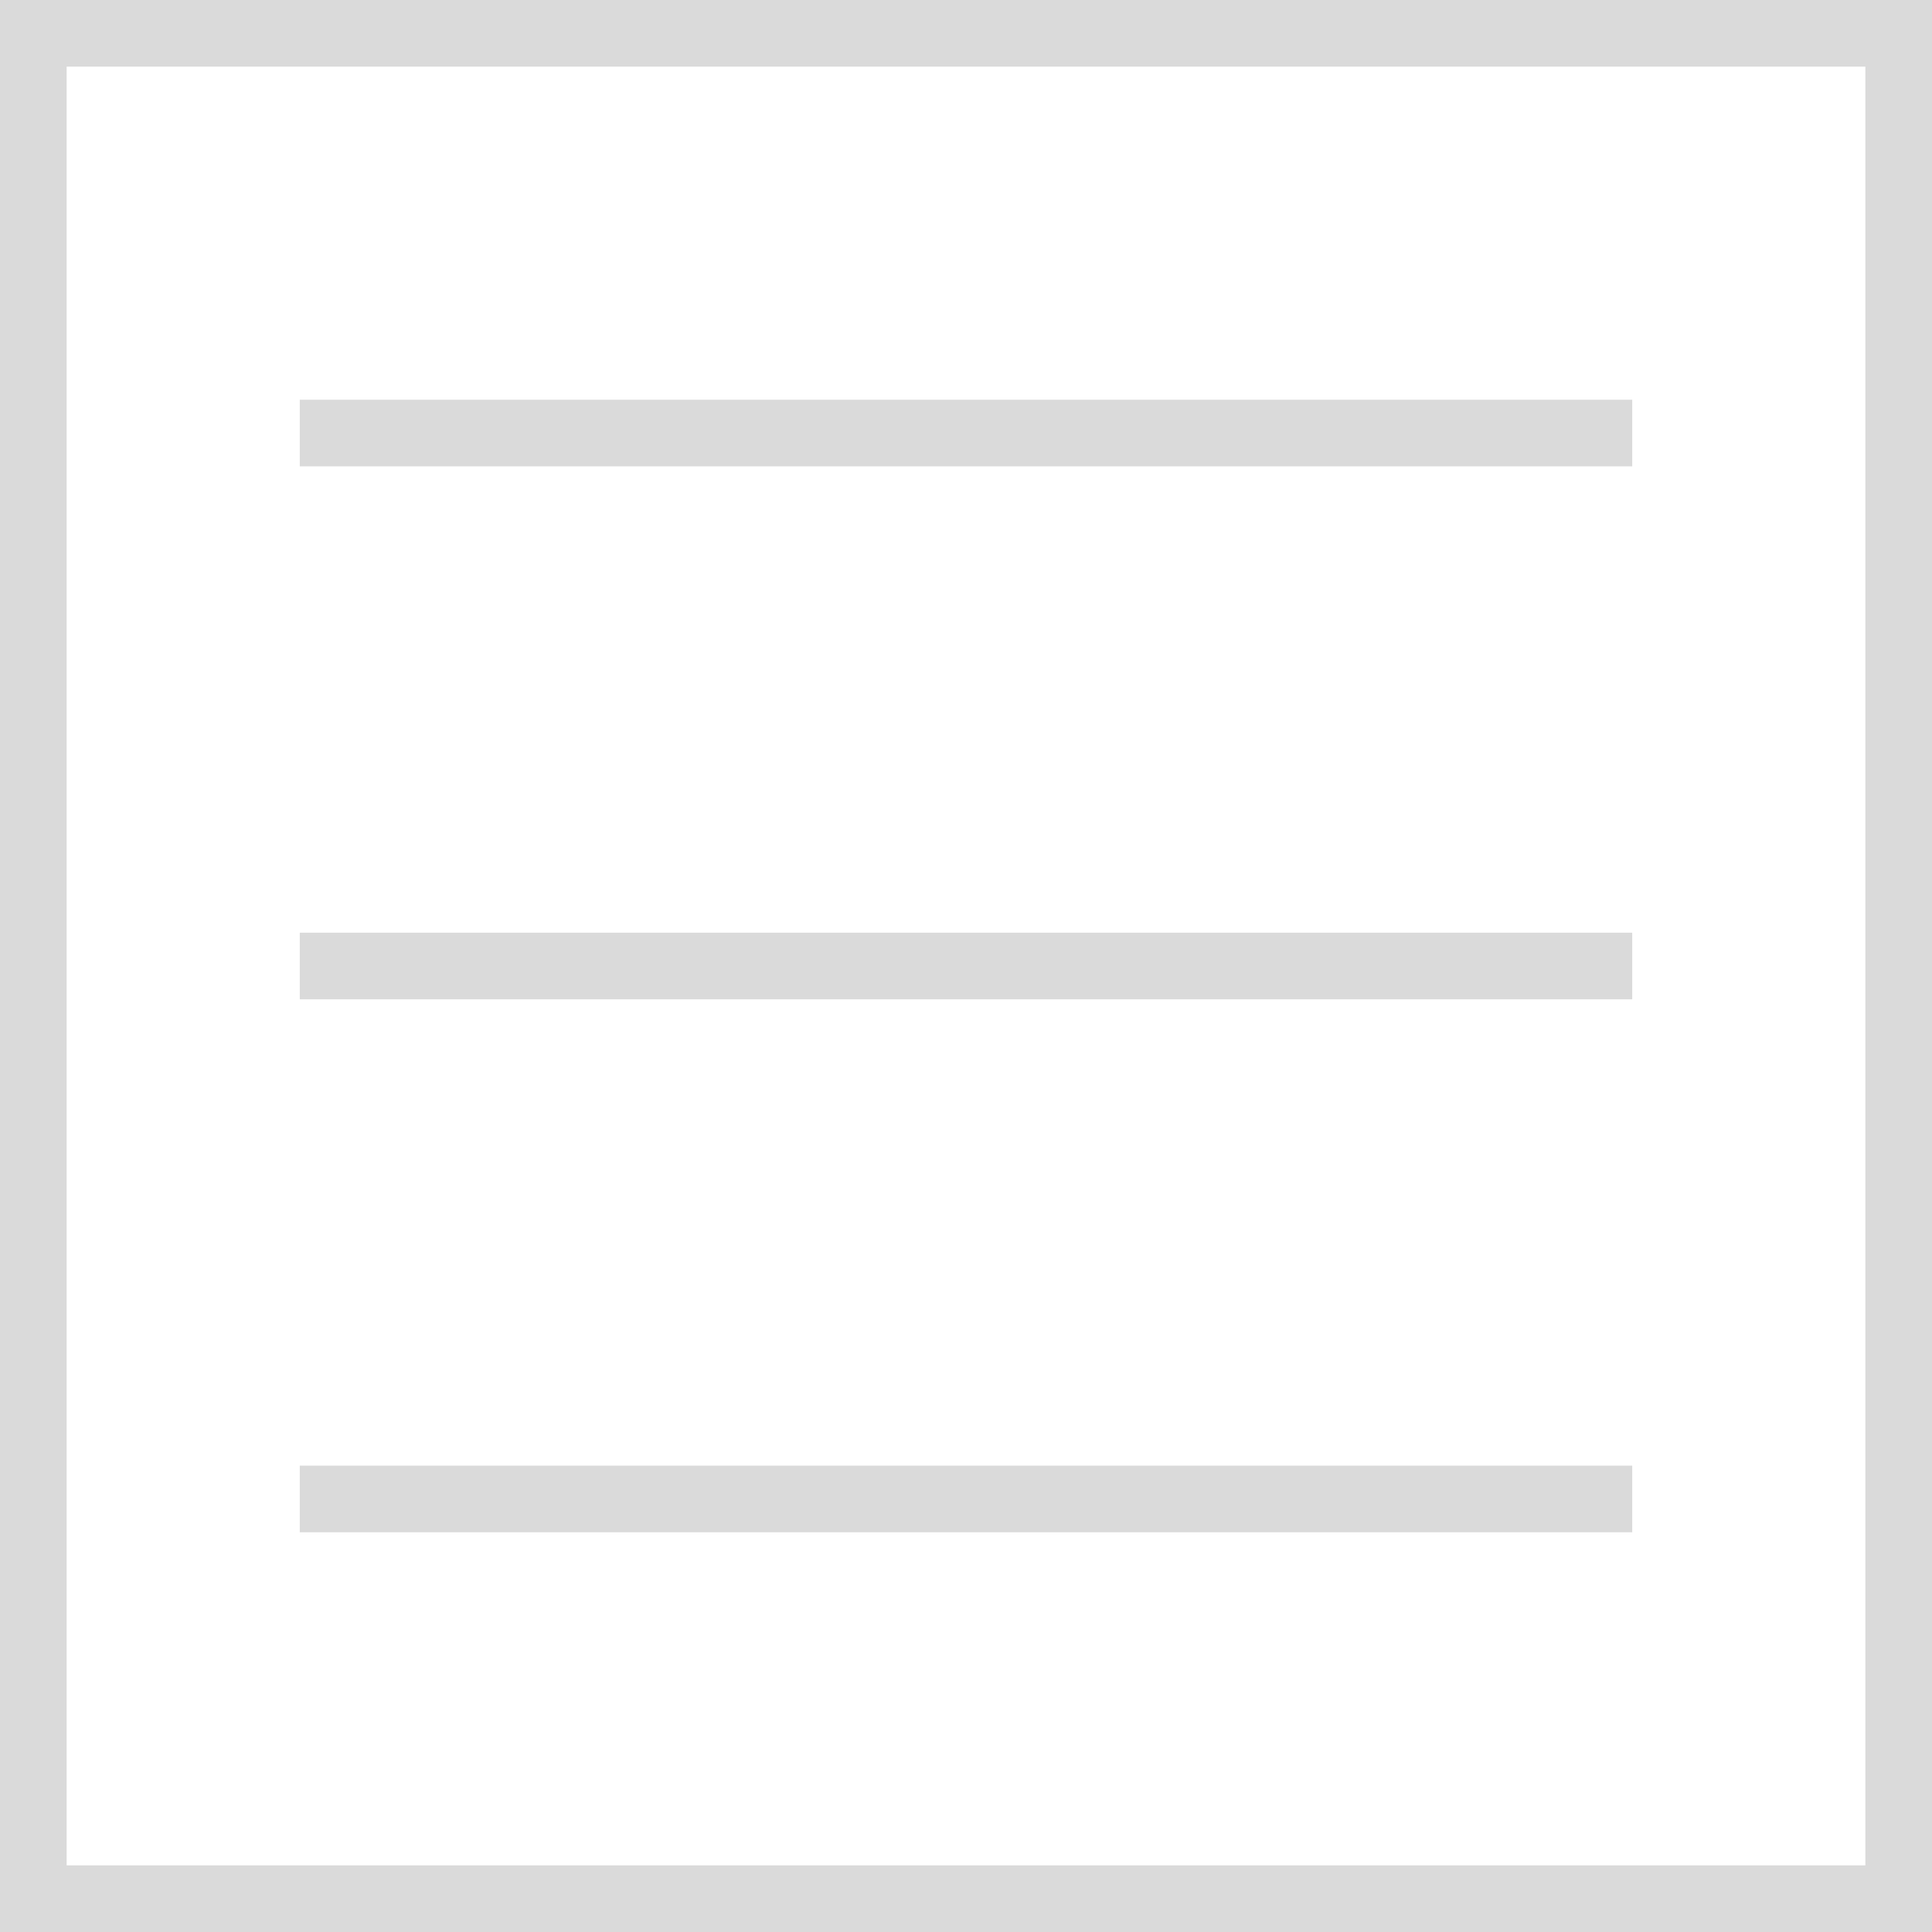
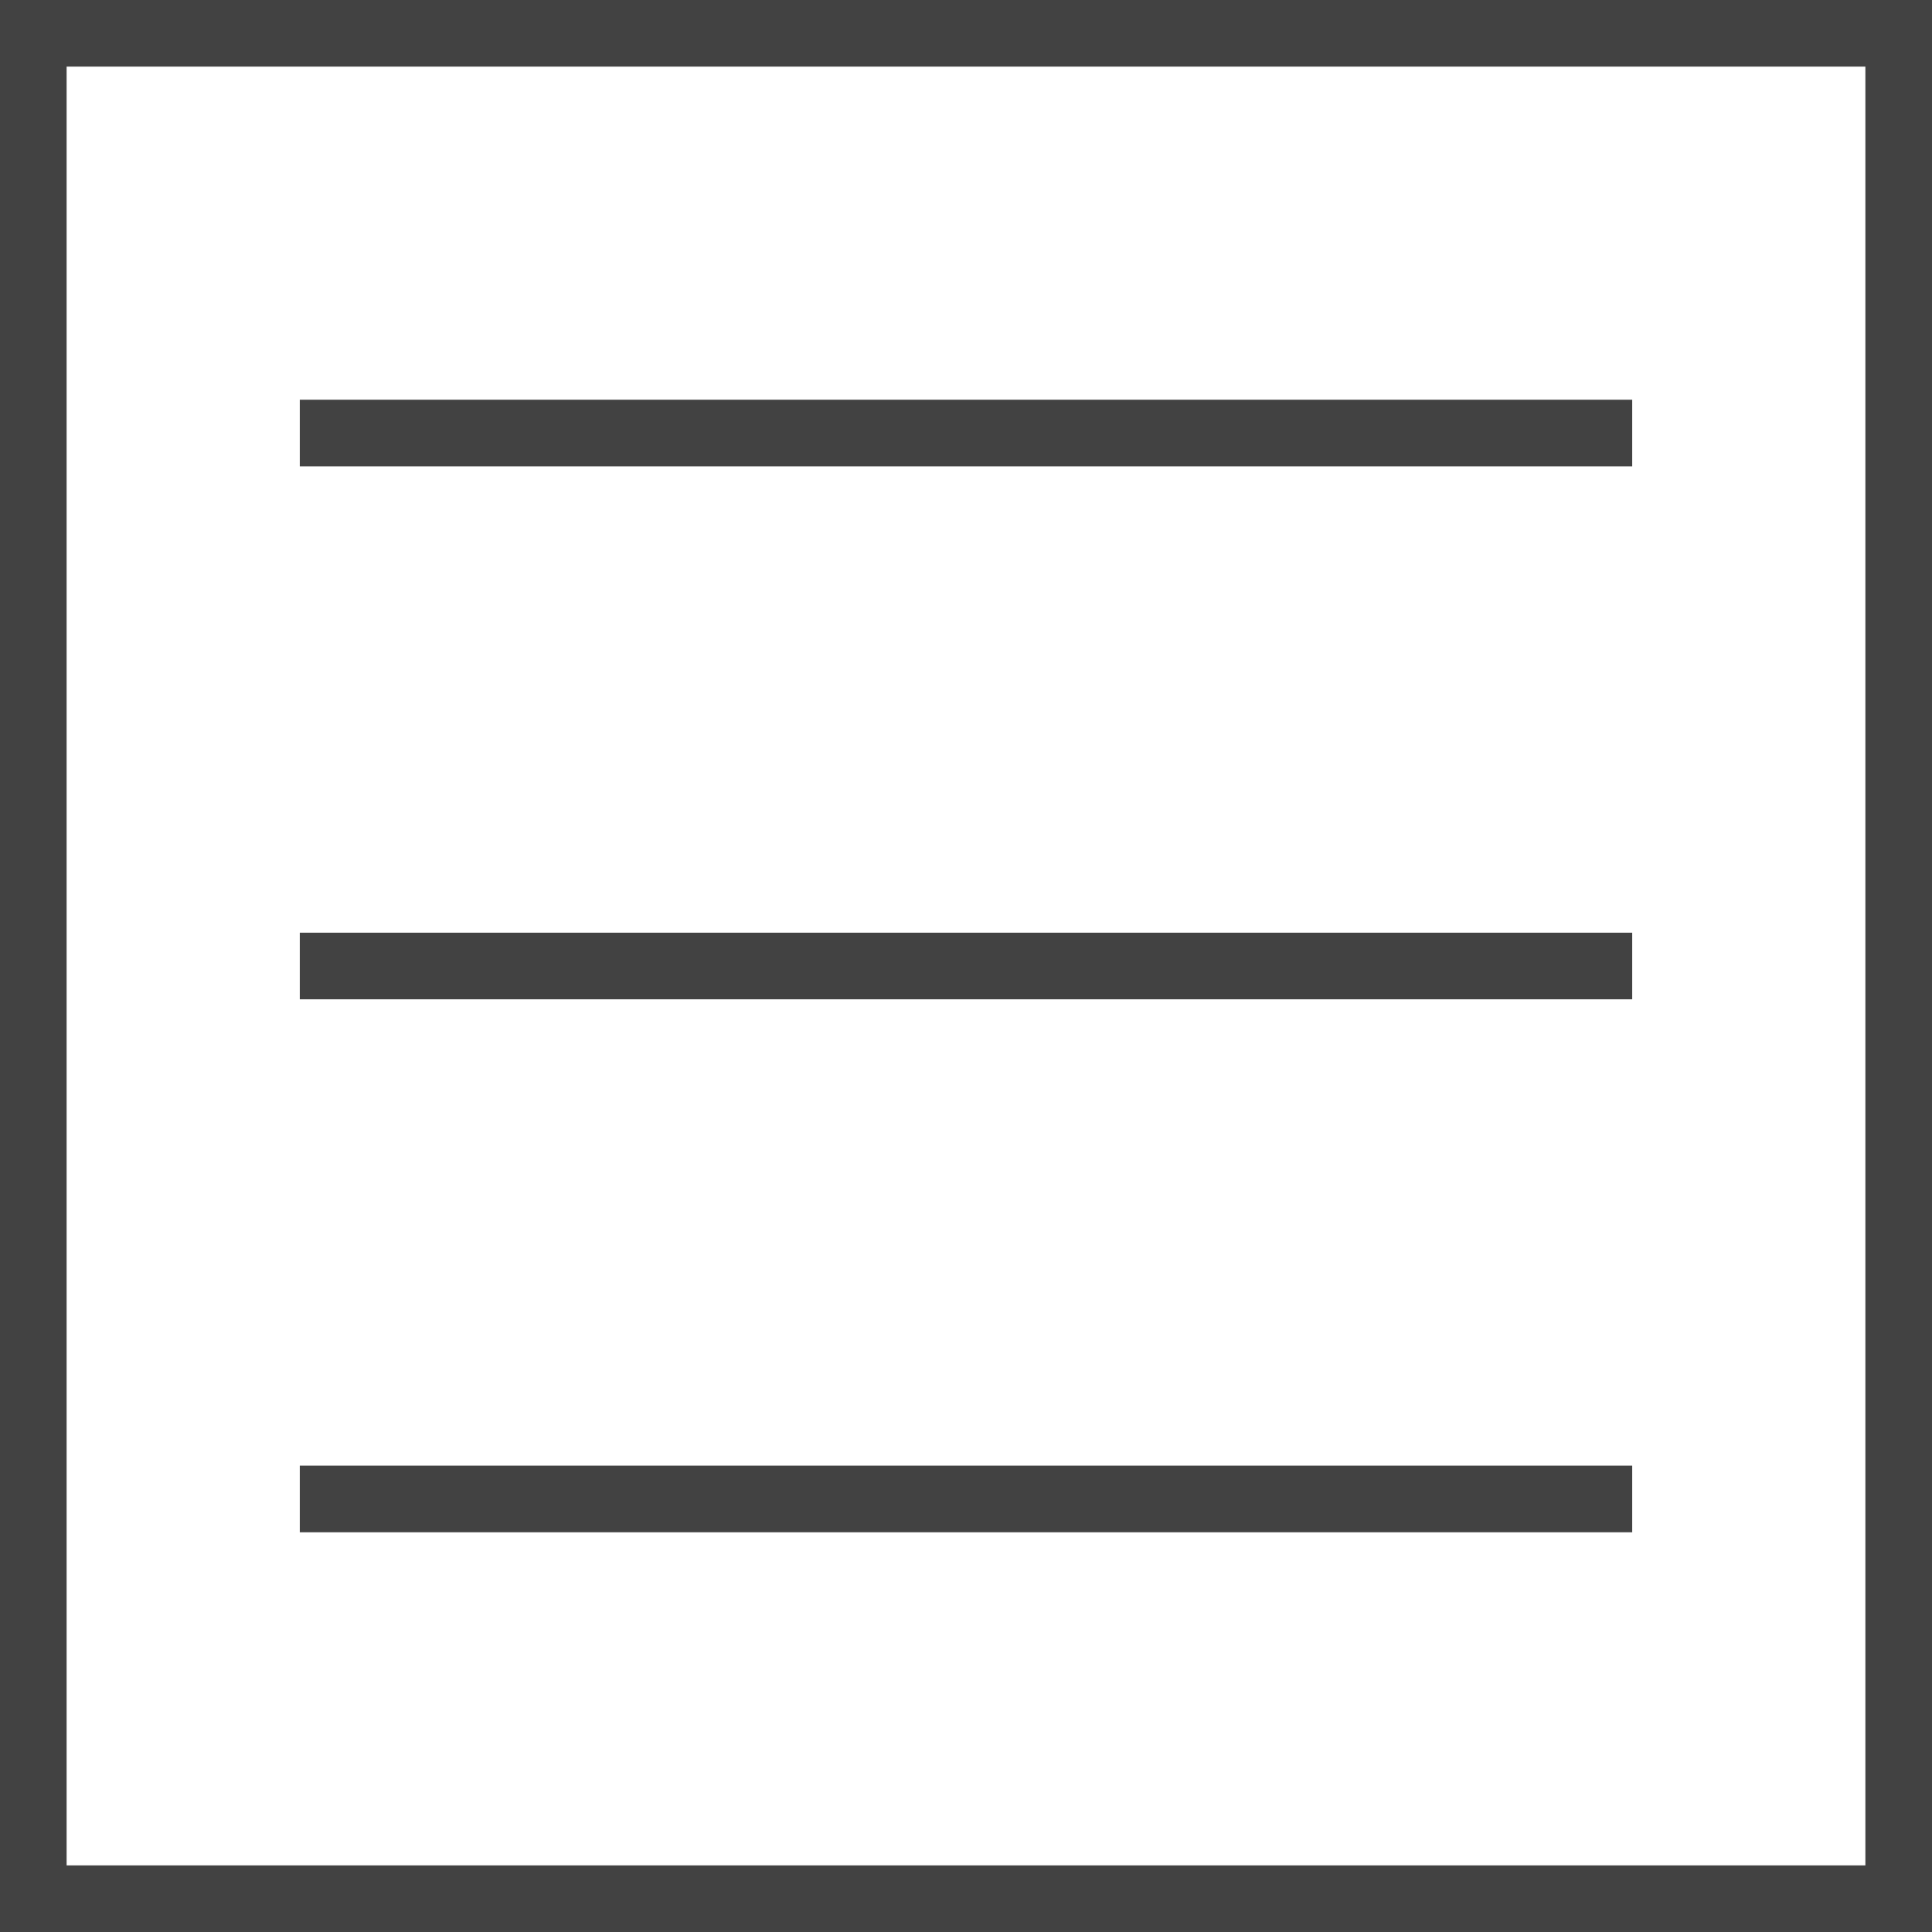
<svg xmlns="http://www.w3.org/2000/svg" version="1.1" id="Capa_1" x="0px" y="0px" viewBox="0 0 58 58" style="enable-background:new 0 0 58 58;" xml:space="preserve" width="512px" height="512px">
  <g>
    <g>
-       <rect x="9" y="12" width="40" height="2" data-original="#000000" class="active-path" data-old_color="#000000" fill="#DADADA" />
-       <rect x="9" y="28" width="40" height="2" data-original="#000000" class="active-path" data-old_color="#000000" fill="#DADADA" />
-       <rect x="9" y="44" width="40" height="2" data-original="#000000" class="active-path" data-old_color="#000000" fill="#DADADA" />
-       <path d="M0,0v58h58V0H0z M56,56H2V2h54V56z" data-original="#000000" class="active-path" data-old_color="#000000" fill="#DADADA" />
+       <rect x="9" y="12" width="40" height="2" data-original="#000000" class="active-path" data-old_color="#000000" fill="#424242" />
+       <rect x="9" y="28" width="40" height="2" data-original="#000000" class="active-path" data-old_color="#000000" fill="#424242" />
+       <rect x="9" y="44" width="40" height="2" data-original="#000000" class="active-path" data-old_color="#000000" fill="#424242" />
+       <path d="M0,0v58h58V0H0z M56,56H2V2h54V56z" data-original="#000000" class="active-path" data-old_color="#000000" fill="#424242" />
    </g>
  </g>
</svg>
